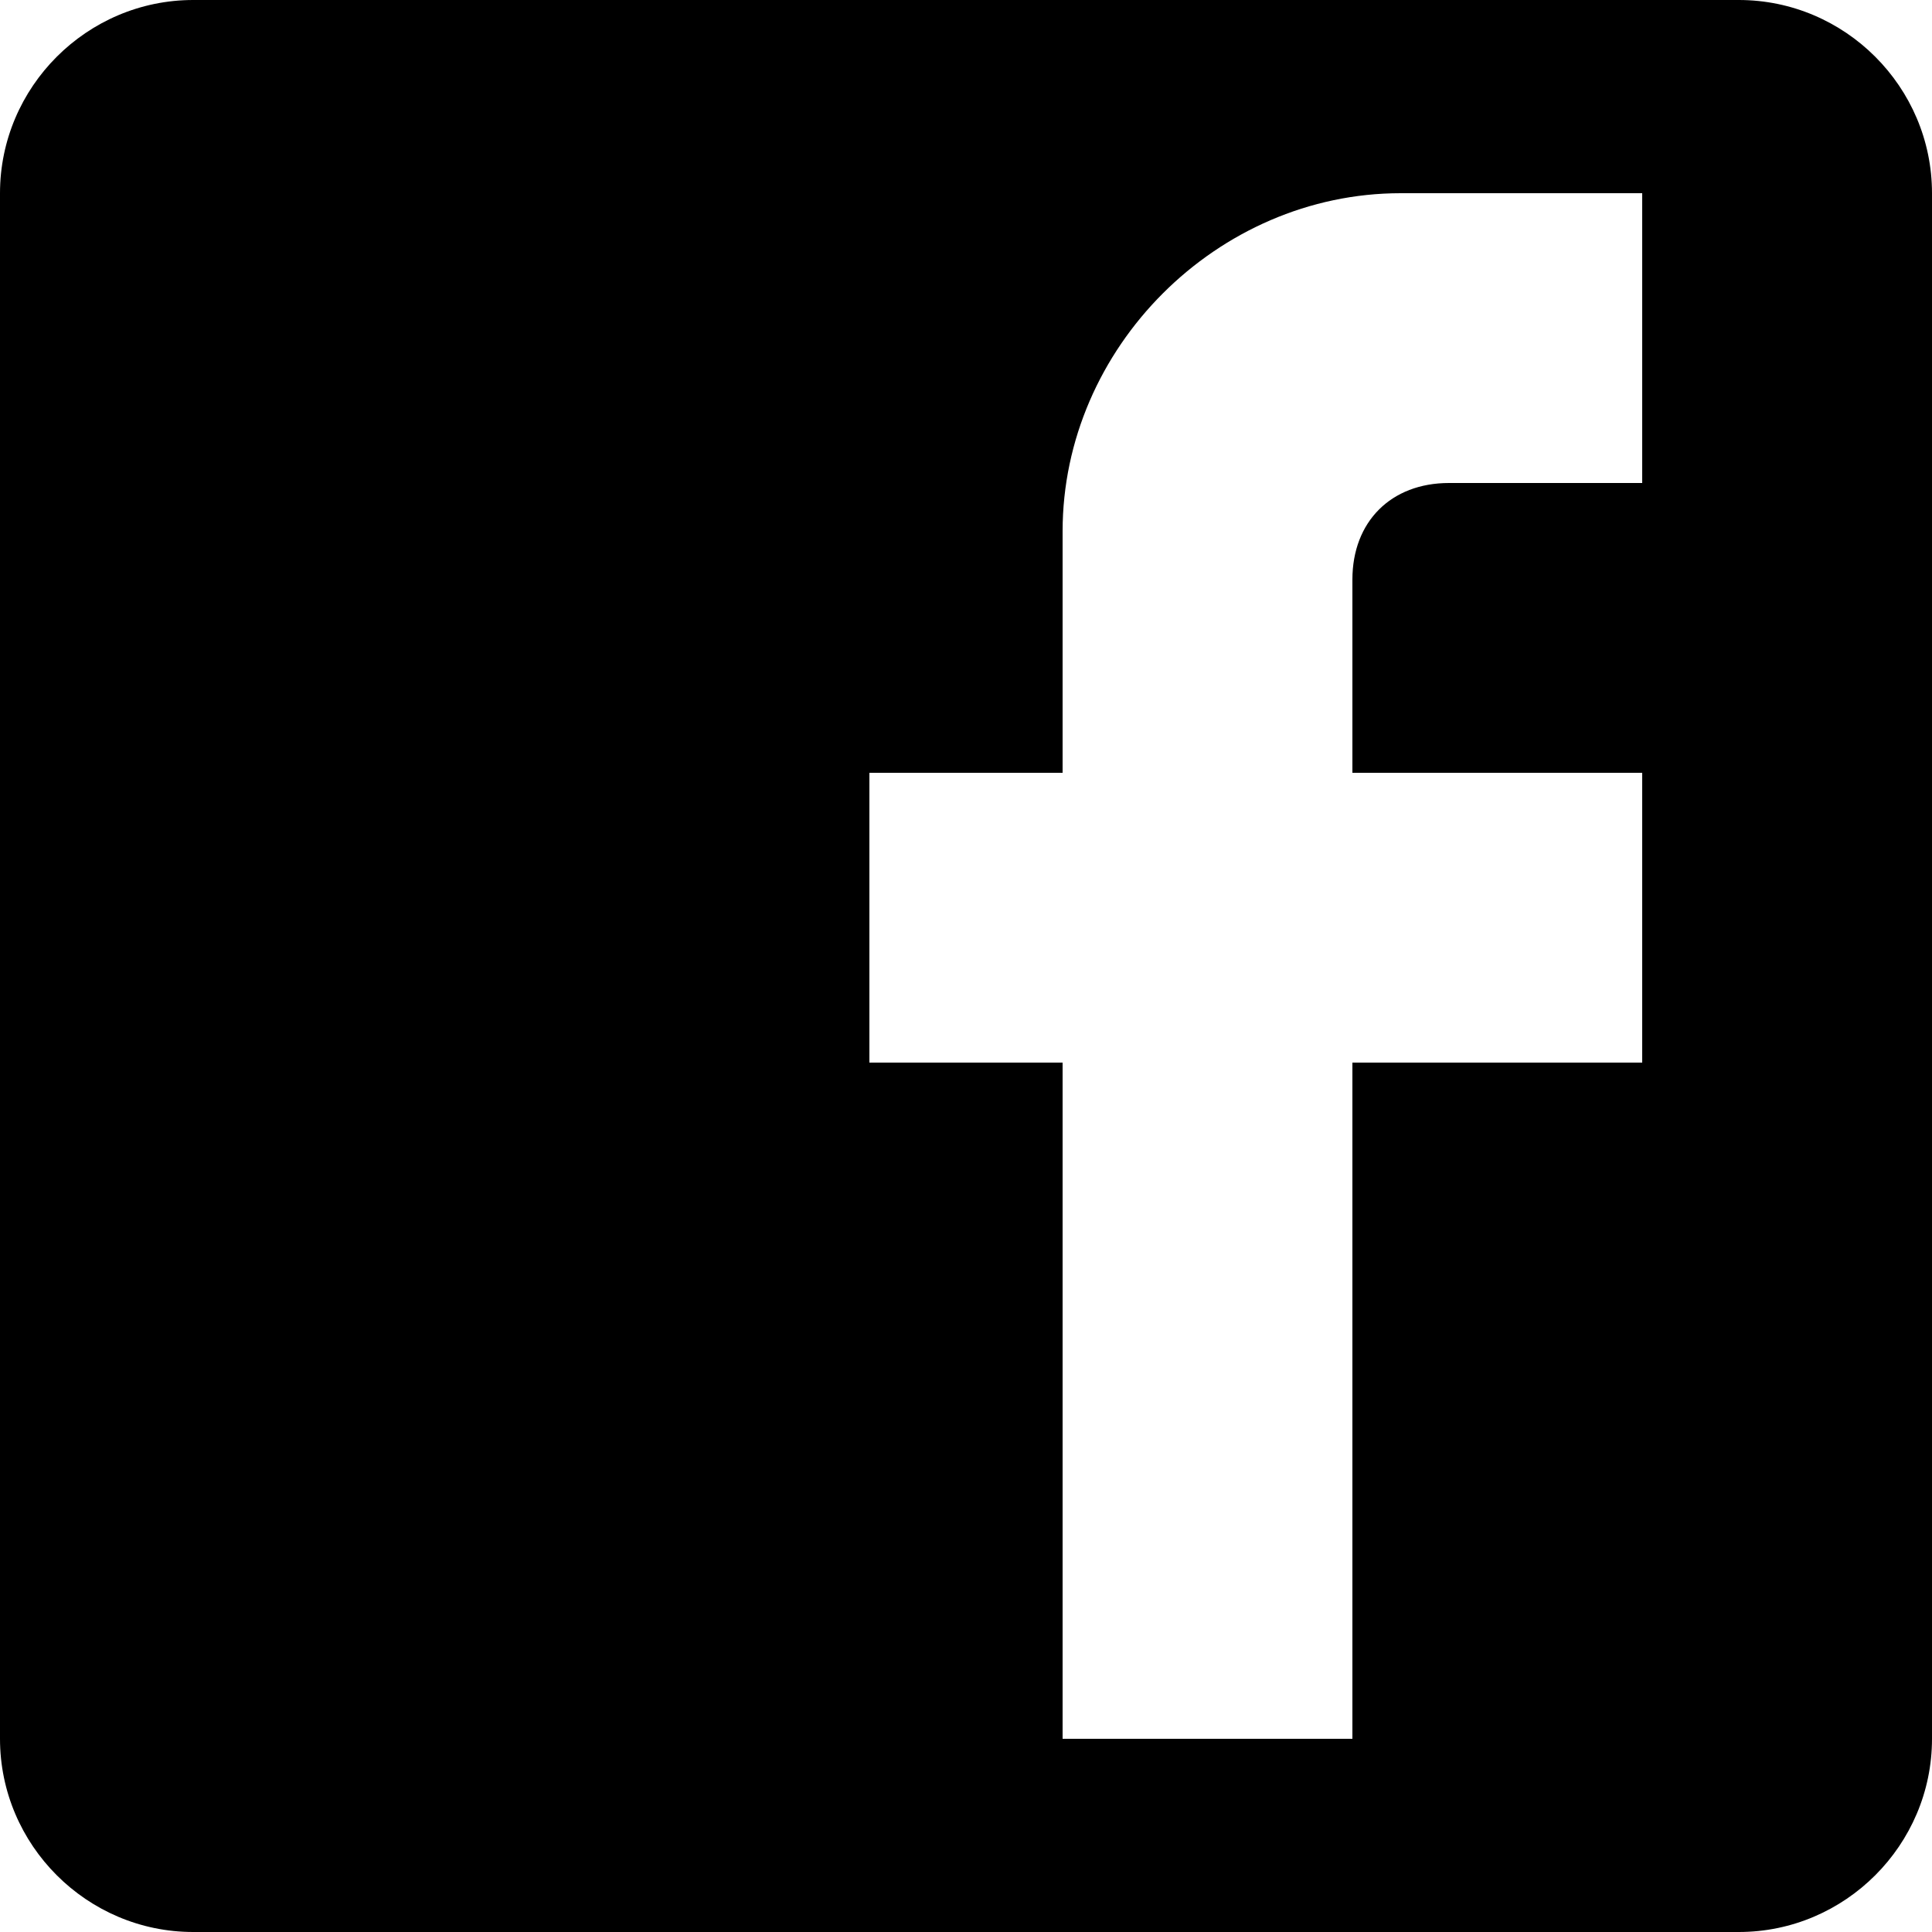
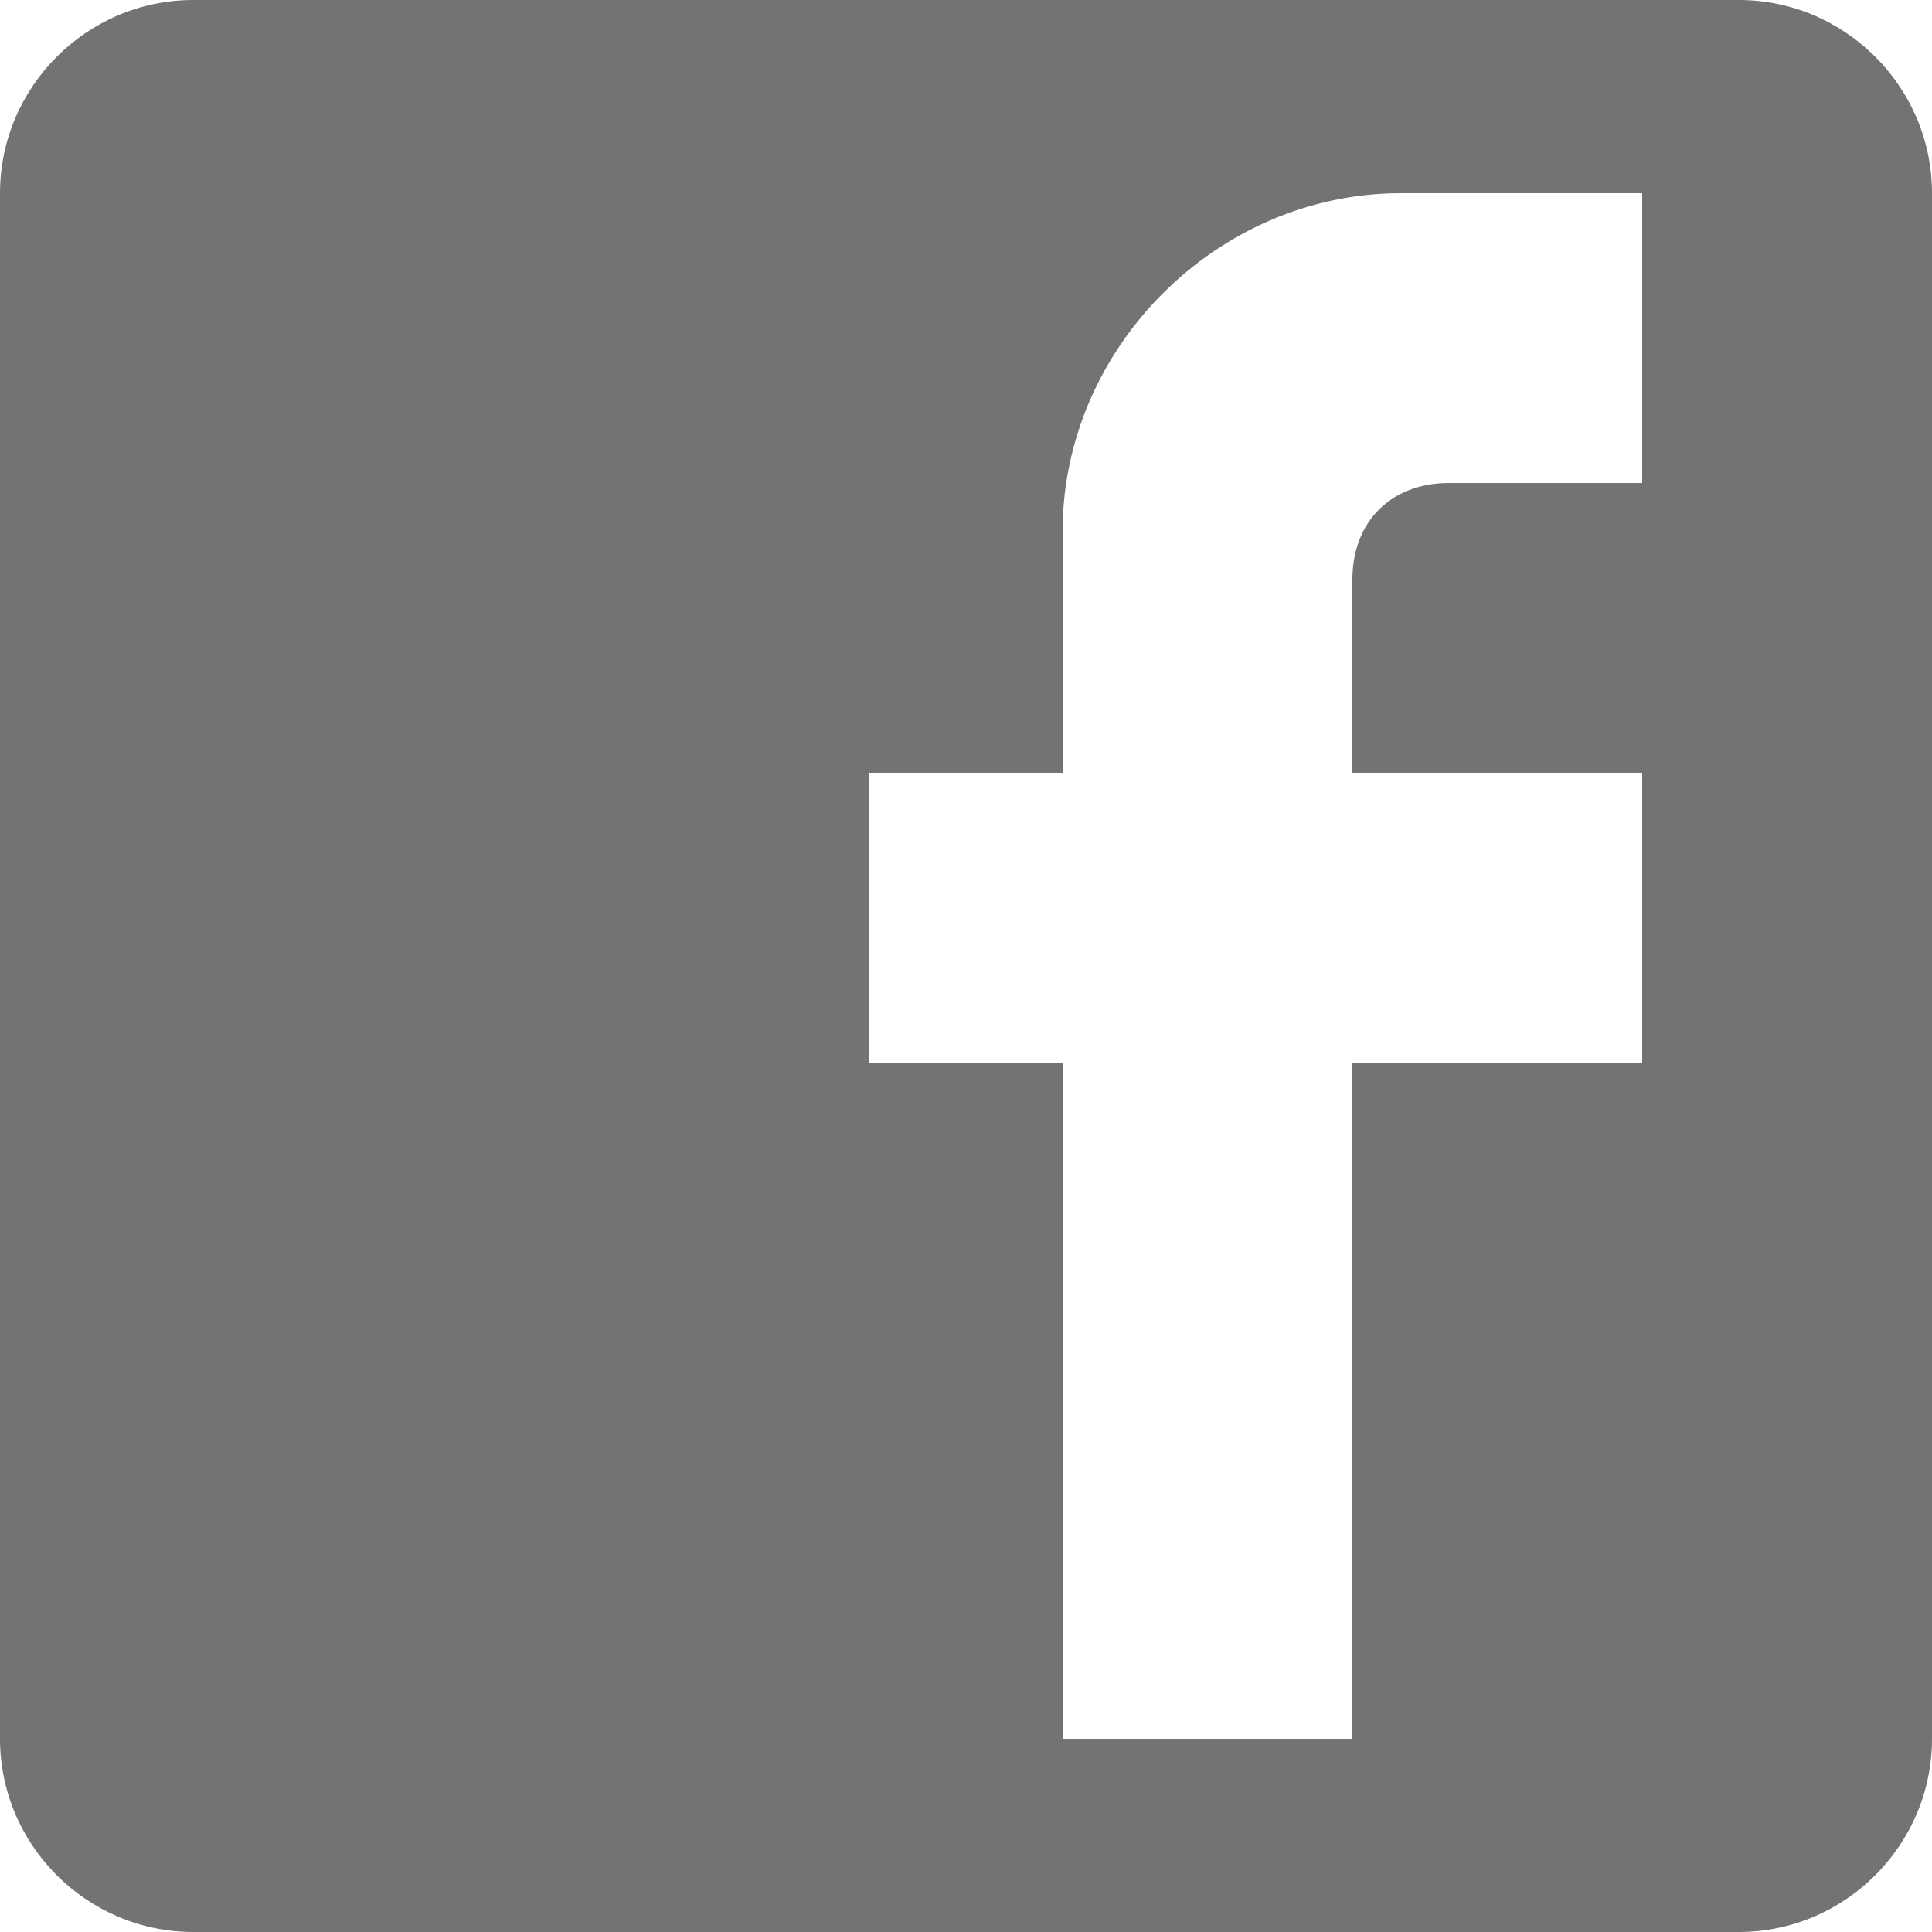
- <svg xmlns="http://www.w3.org/2000/svg" enable-background="new 0 0 510 510" version="1.1" viewBox="0 0 510 510" xml:space="preserve">
+ <svg xmlns="http://www.w3.org/2000/svg" fill="#737373" version="1.1" viewBox="0 0 510 510" xml:space="preserve">
  <path d="M459,0H51C22.95,0,0,22.95,0,51v408c0,28.05,22.95,51,51,51h408c28.05,0,51-22.95,51-51V51C510,22.95,487.05,0,459,0z     M433.5,51v76.5h-51c-15.3,0-25.5,10.2-25.5,25.5v51h76.5v76.5H357V459h-76.5V280.5h-51V204h51v-63.75    C280.5,91.8,321.3,51,369.75,51H433.5z" />
</svg>
